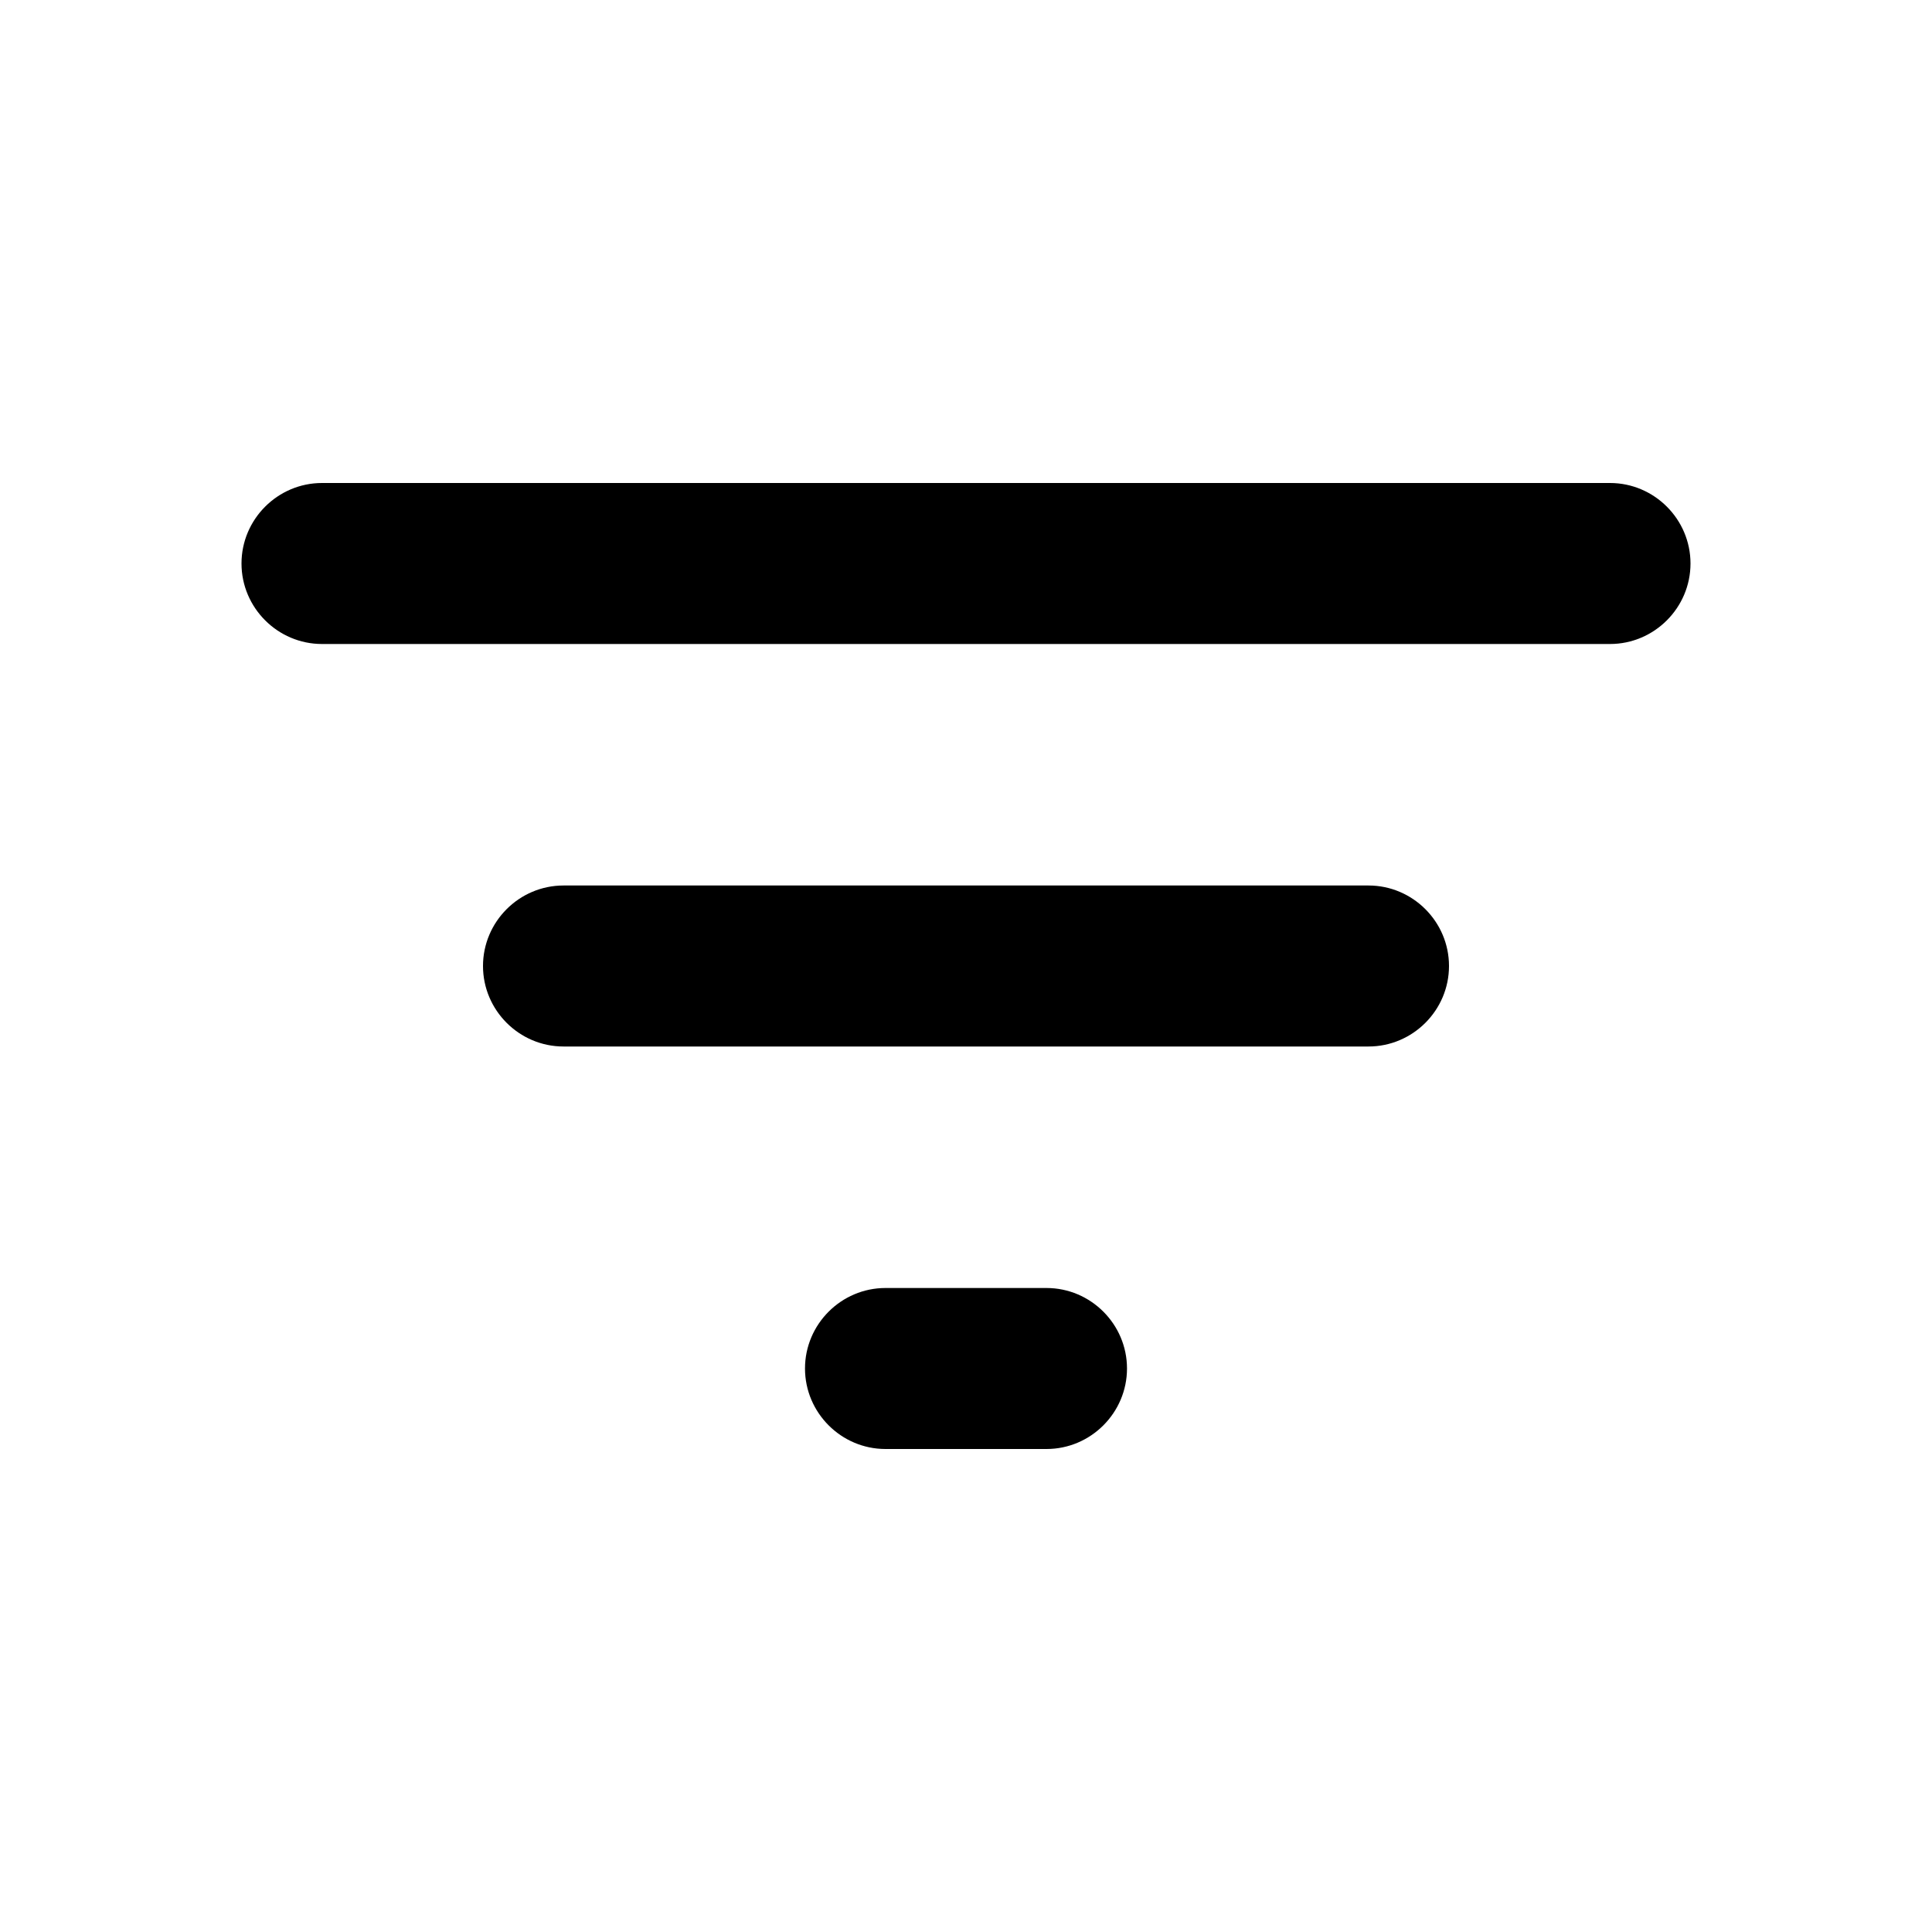
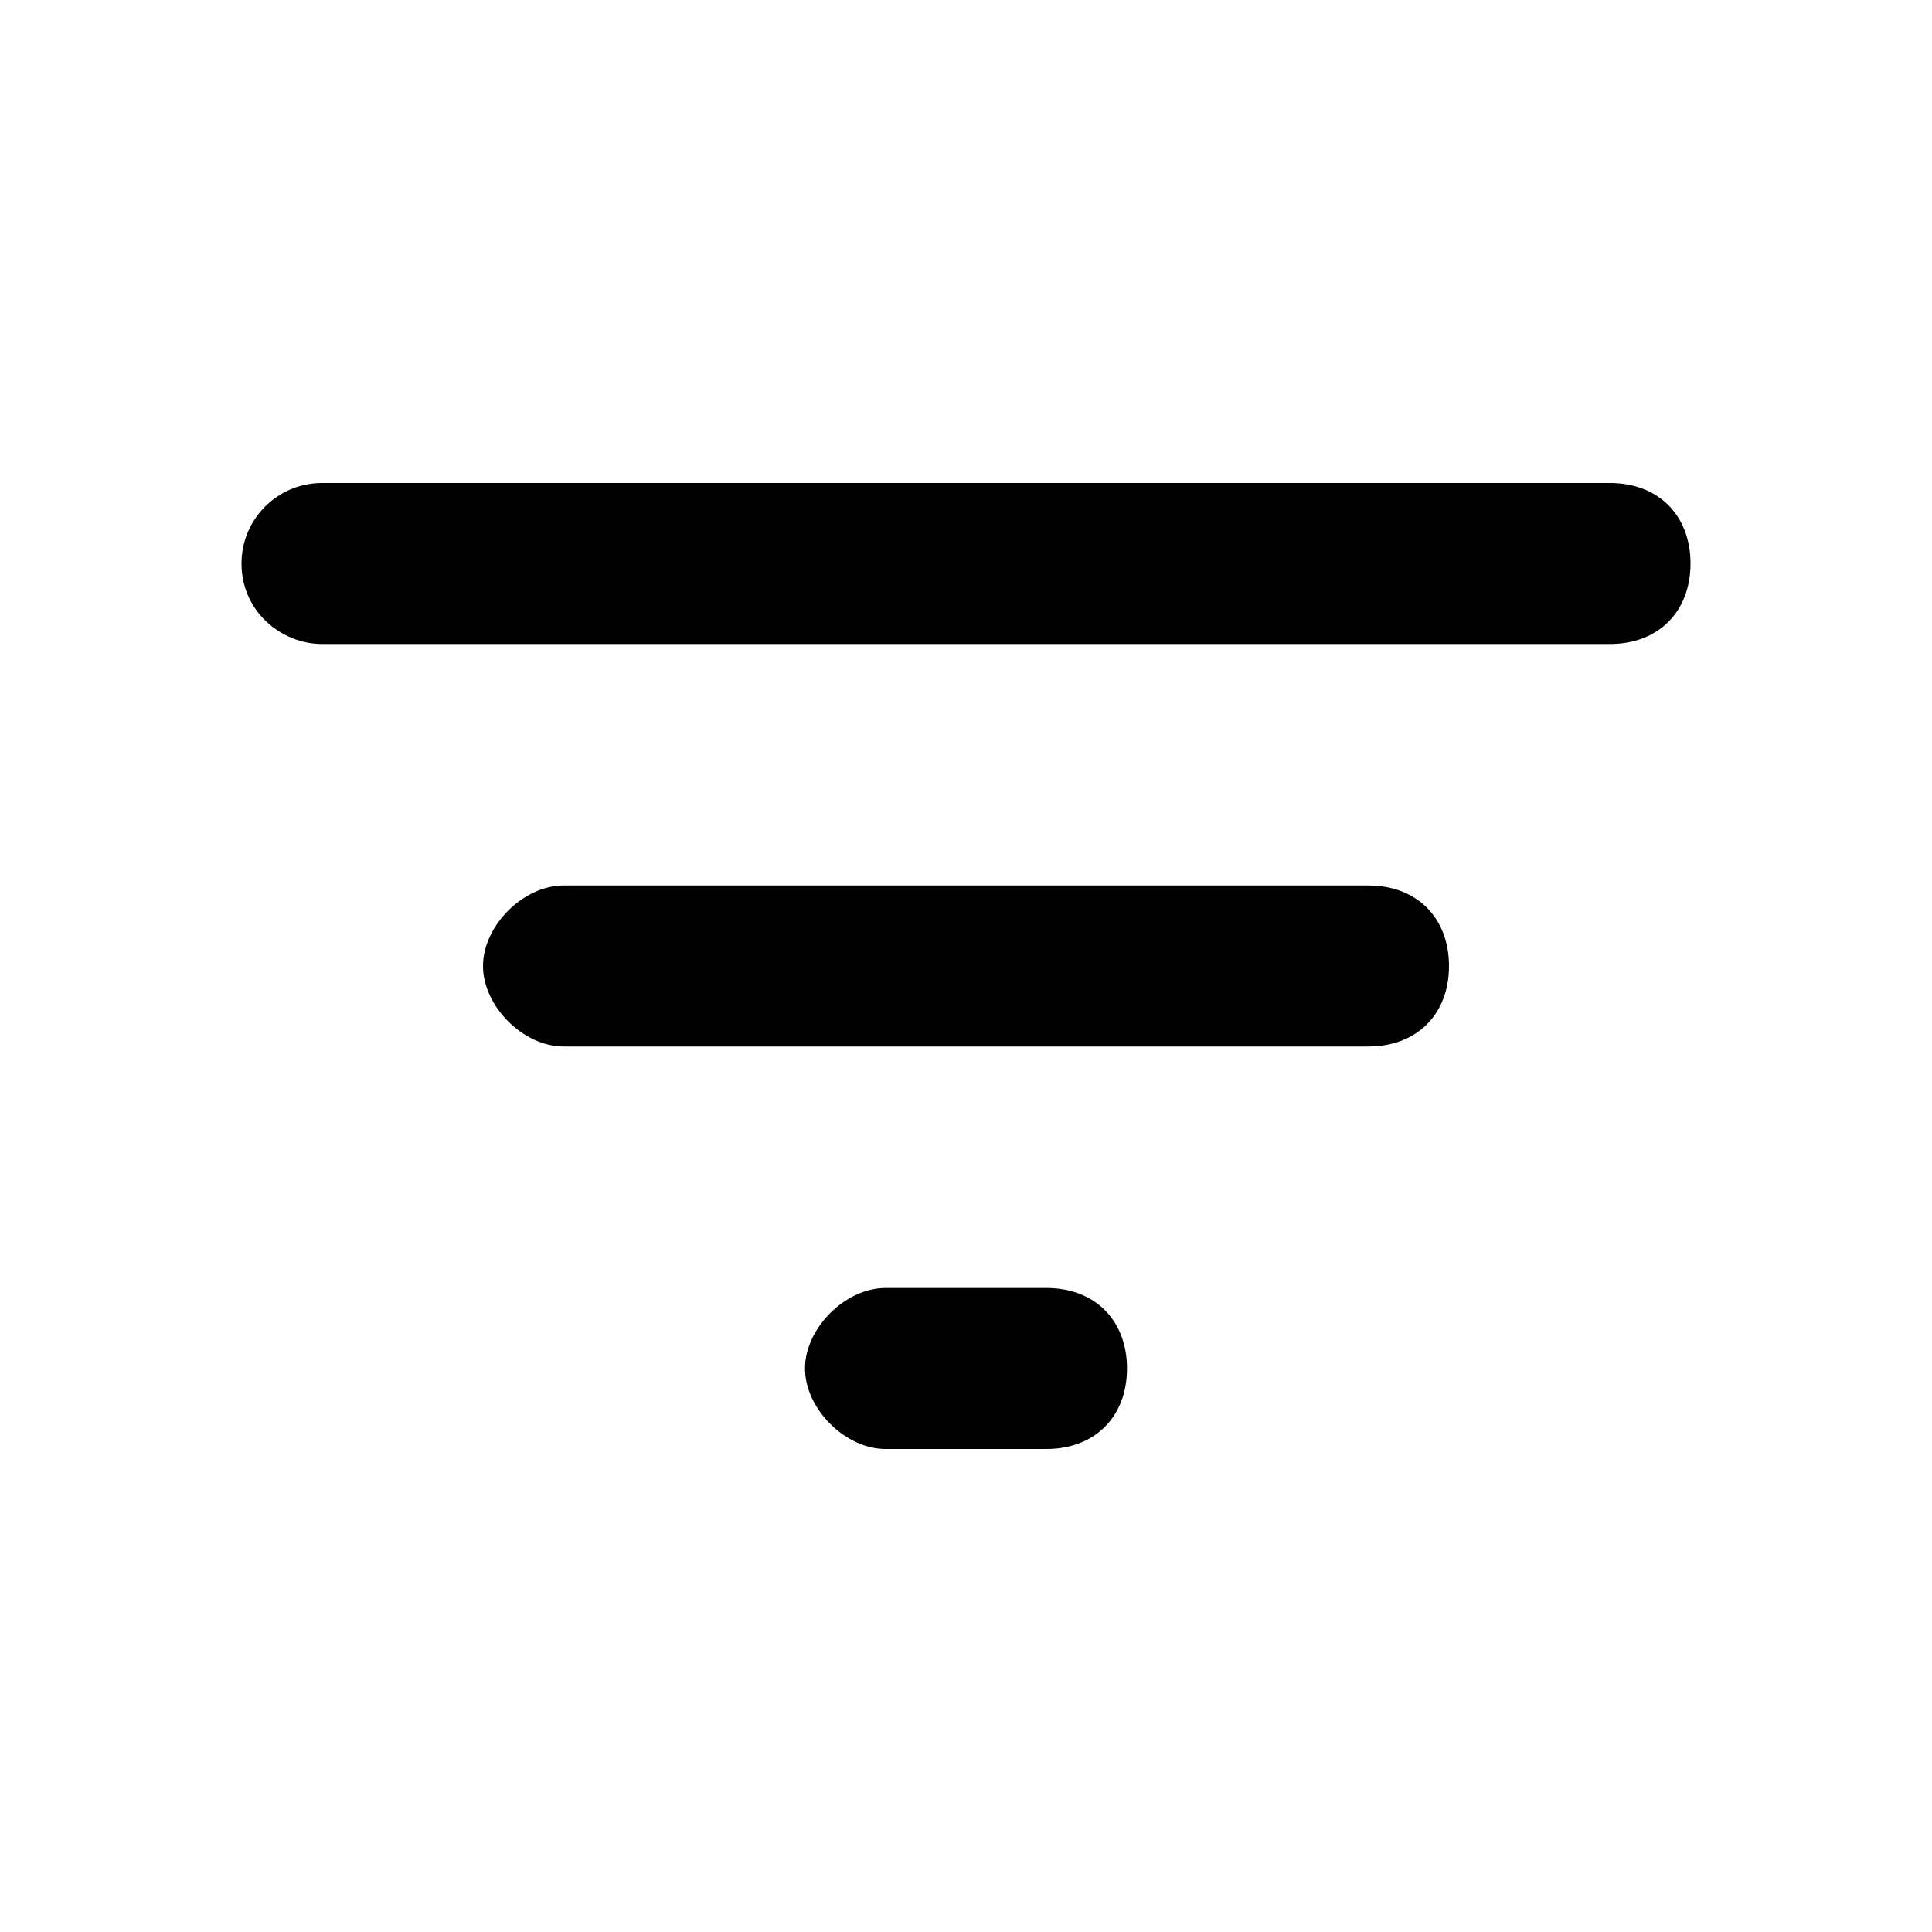
<svg xmlns="http://www.w3.org/2000/svg" viewBox="0 0 24 24" fill="inherit">
-   <path d="M0 0h24v24H0V0z" fill="none" />
-   <path d="M11 18h2c.55 0 1-.45 1-1s-.45-1-1-1h-2c-.55 0-1 .45-1 1s.45 1 1 1zM3 7c0 .55.45 1 1 1h16c.55 0 1-.45 1-1s-.45-1-1-1H4c-.55 0-1 .45-1 1zm4 6h10c.55 0 1-.45 1-1s-.45-1-1-1H7c-.55 0-1 .45-1 1s.45 1 1 1z" />
+   <path d="M11 18h2c.6 0 1-.4 1-1s-.4-1-1-1h-2c-.5 0-1 .5-1 1s.5 1 1 1M3 7c0 .6.5 1 1 1h16c.6 0 1-.4 1-1s-.4-1-1-1H4a1 1 0 0 0-1 1m4 6h10c.6 0 1-.4 1-1s-.4-1-1-1H7c-.5 0-1 .5-1 1s.5 1 1 1" />
</svg>
